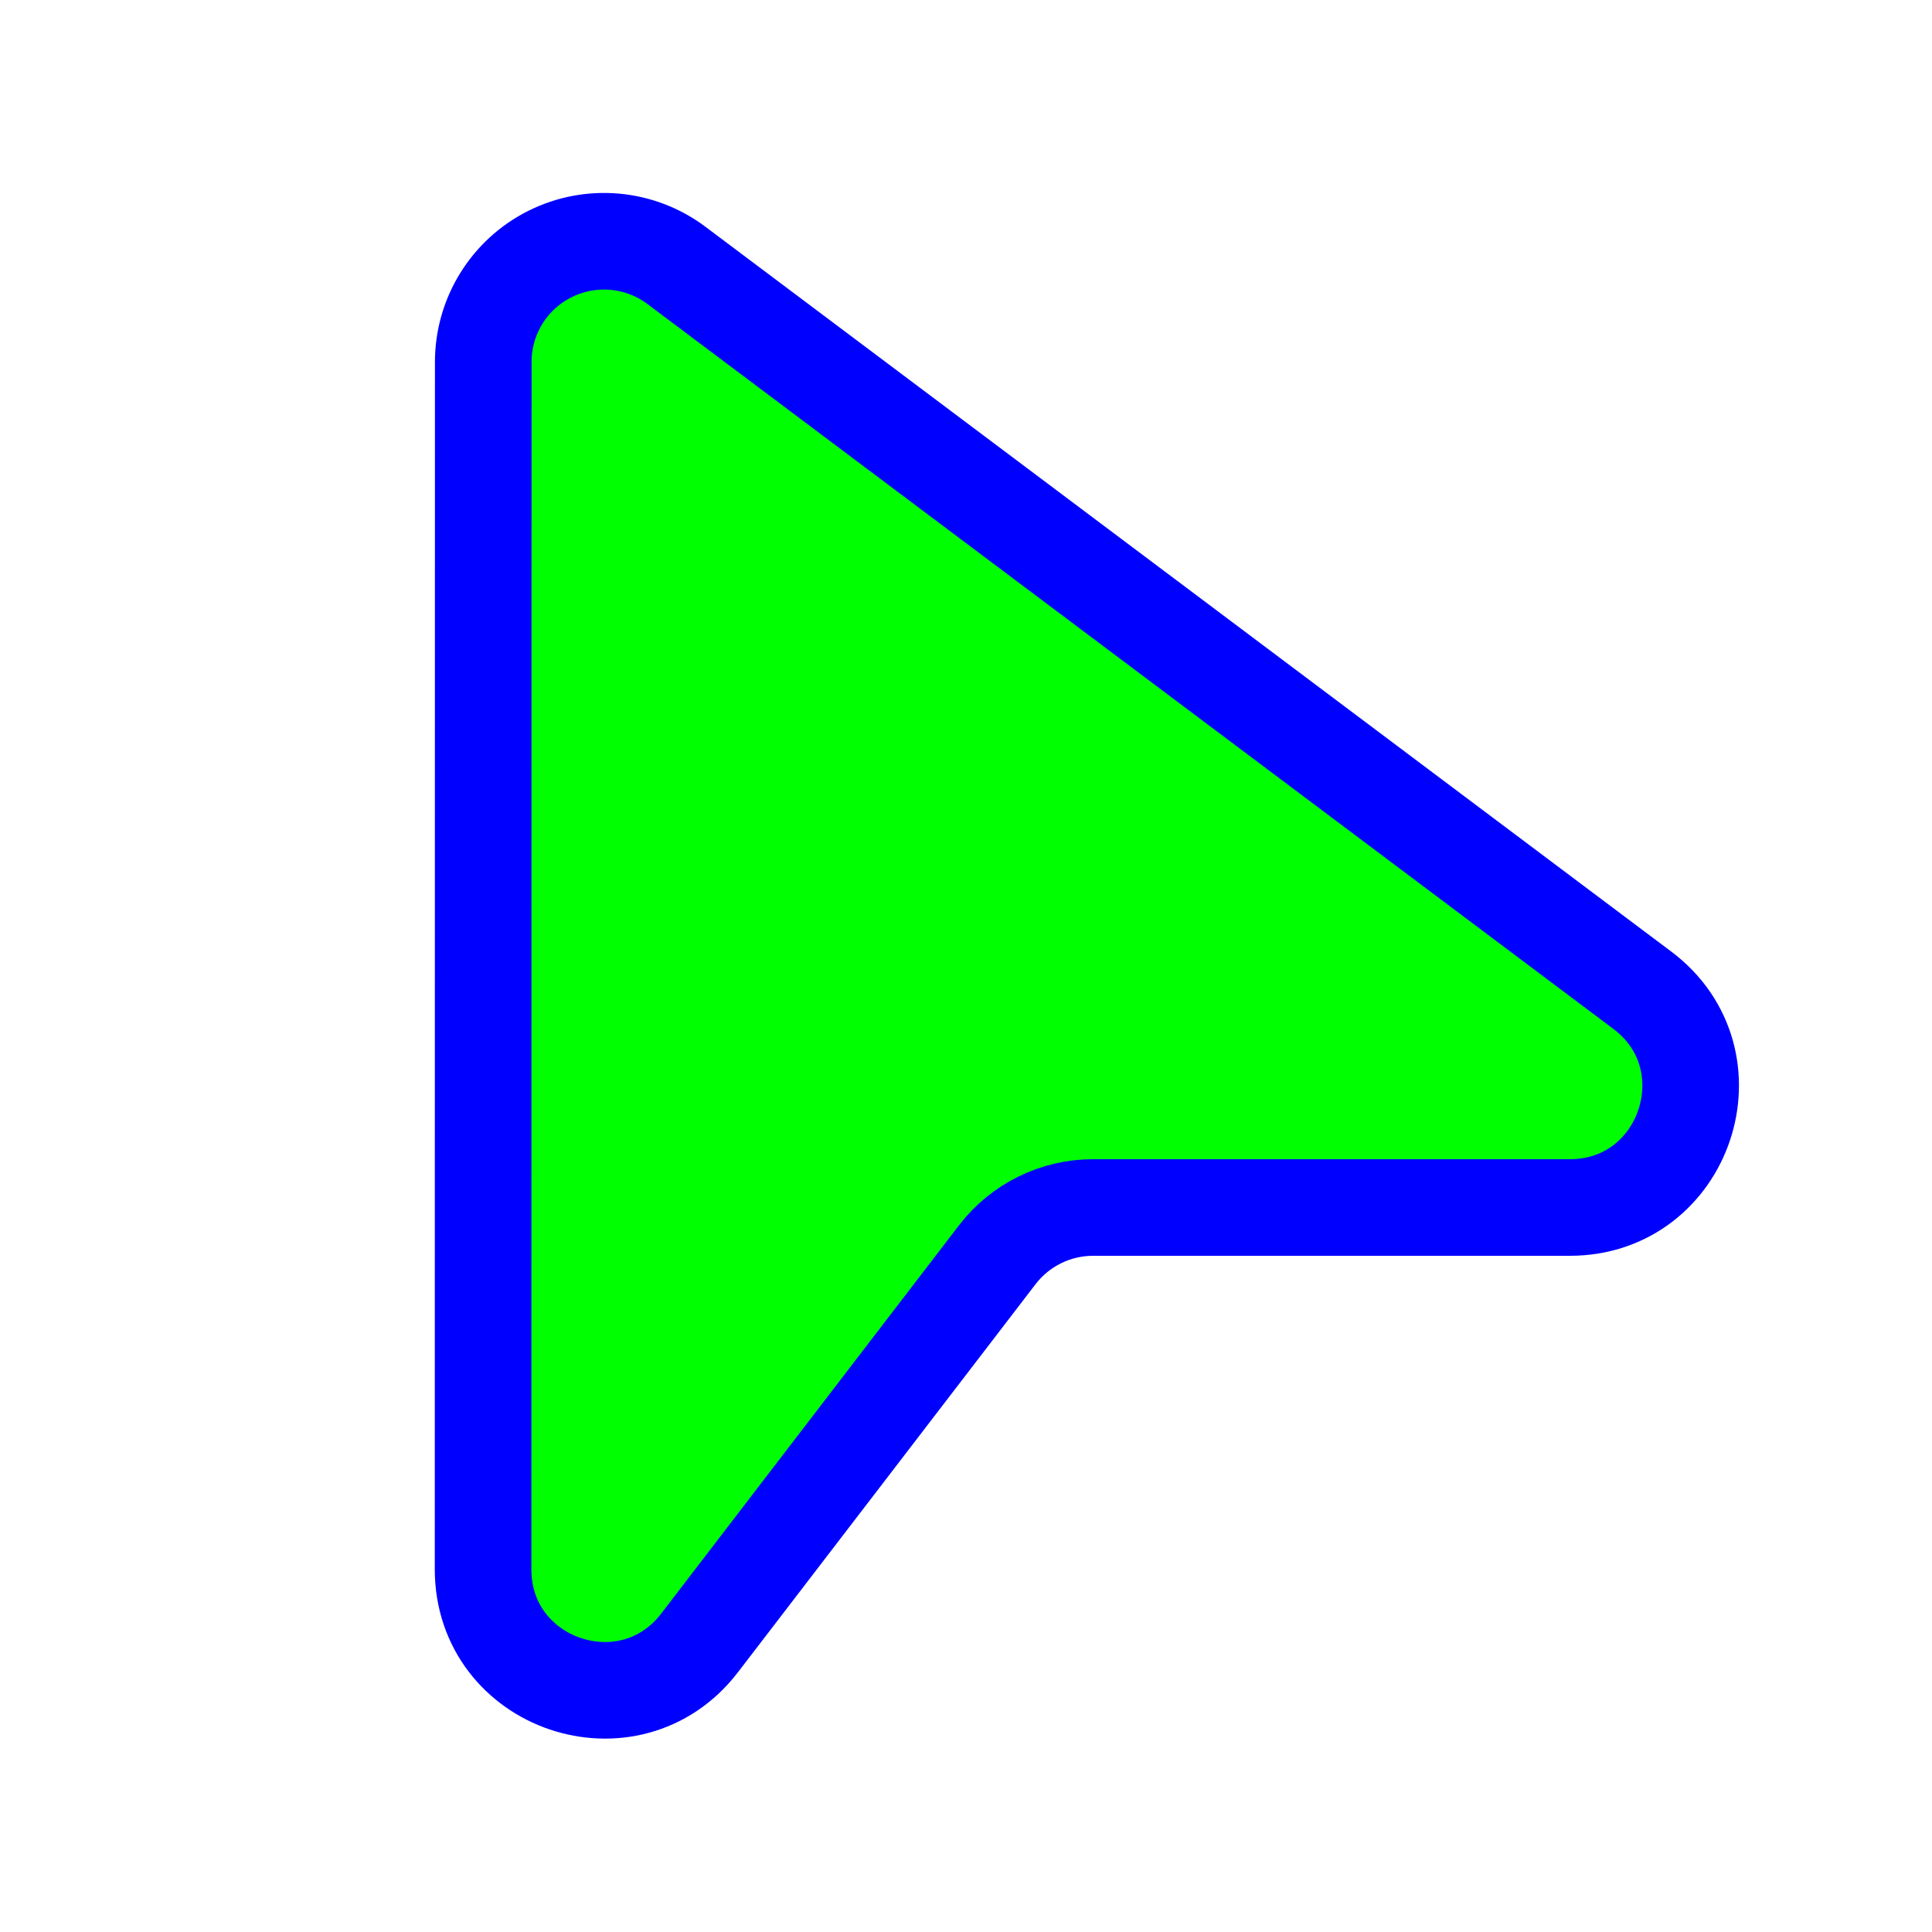
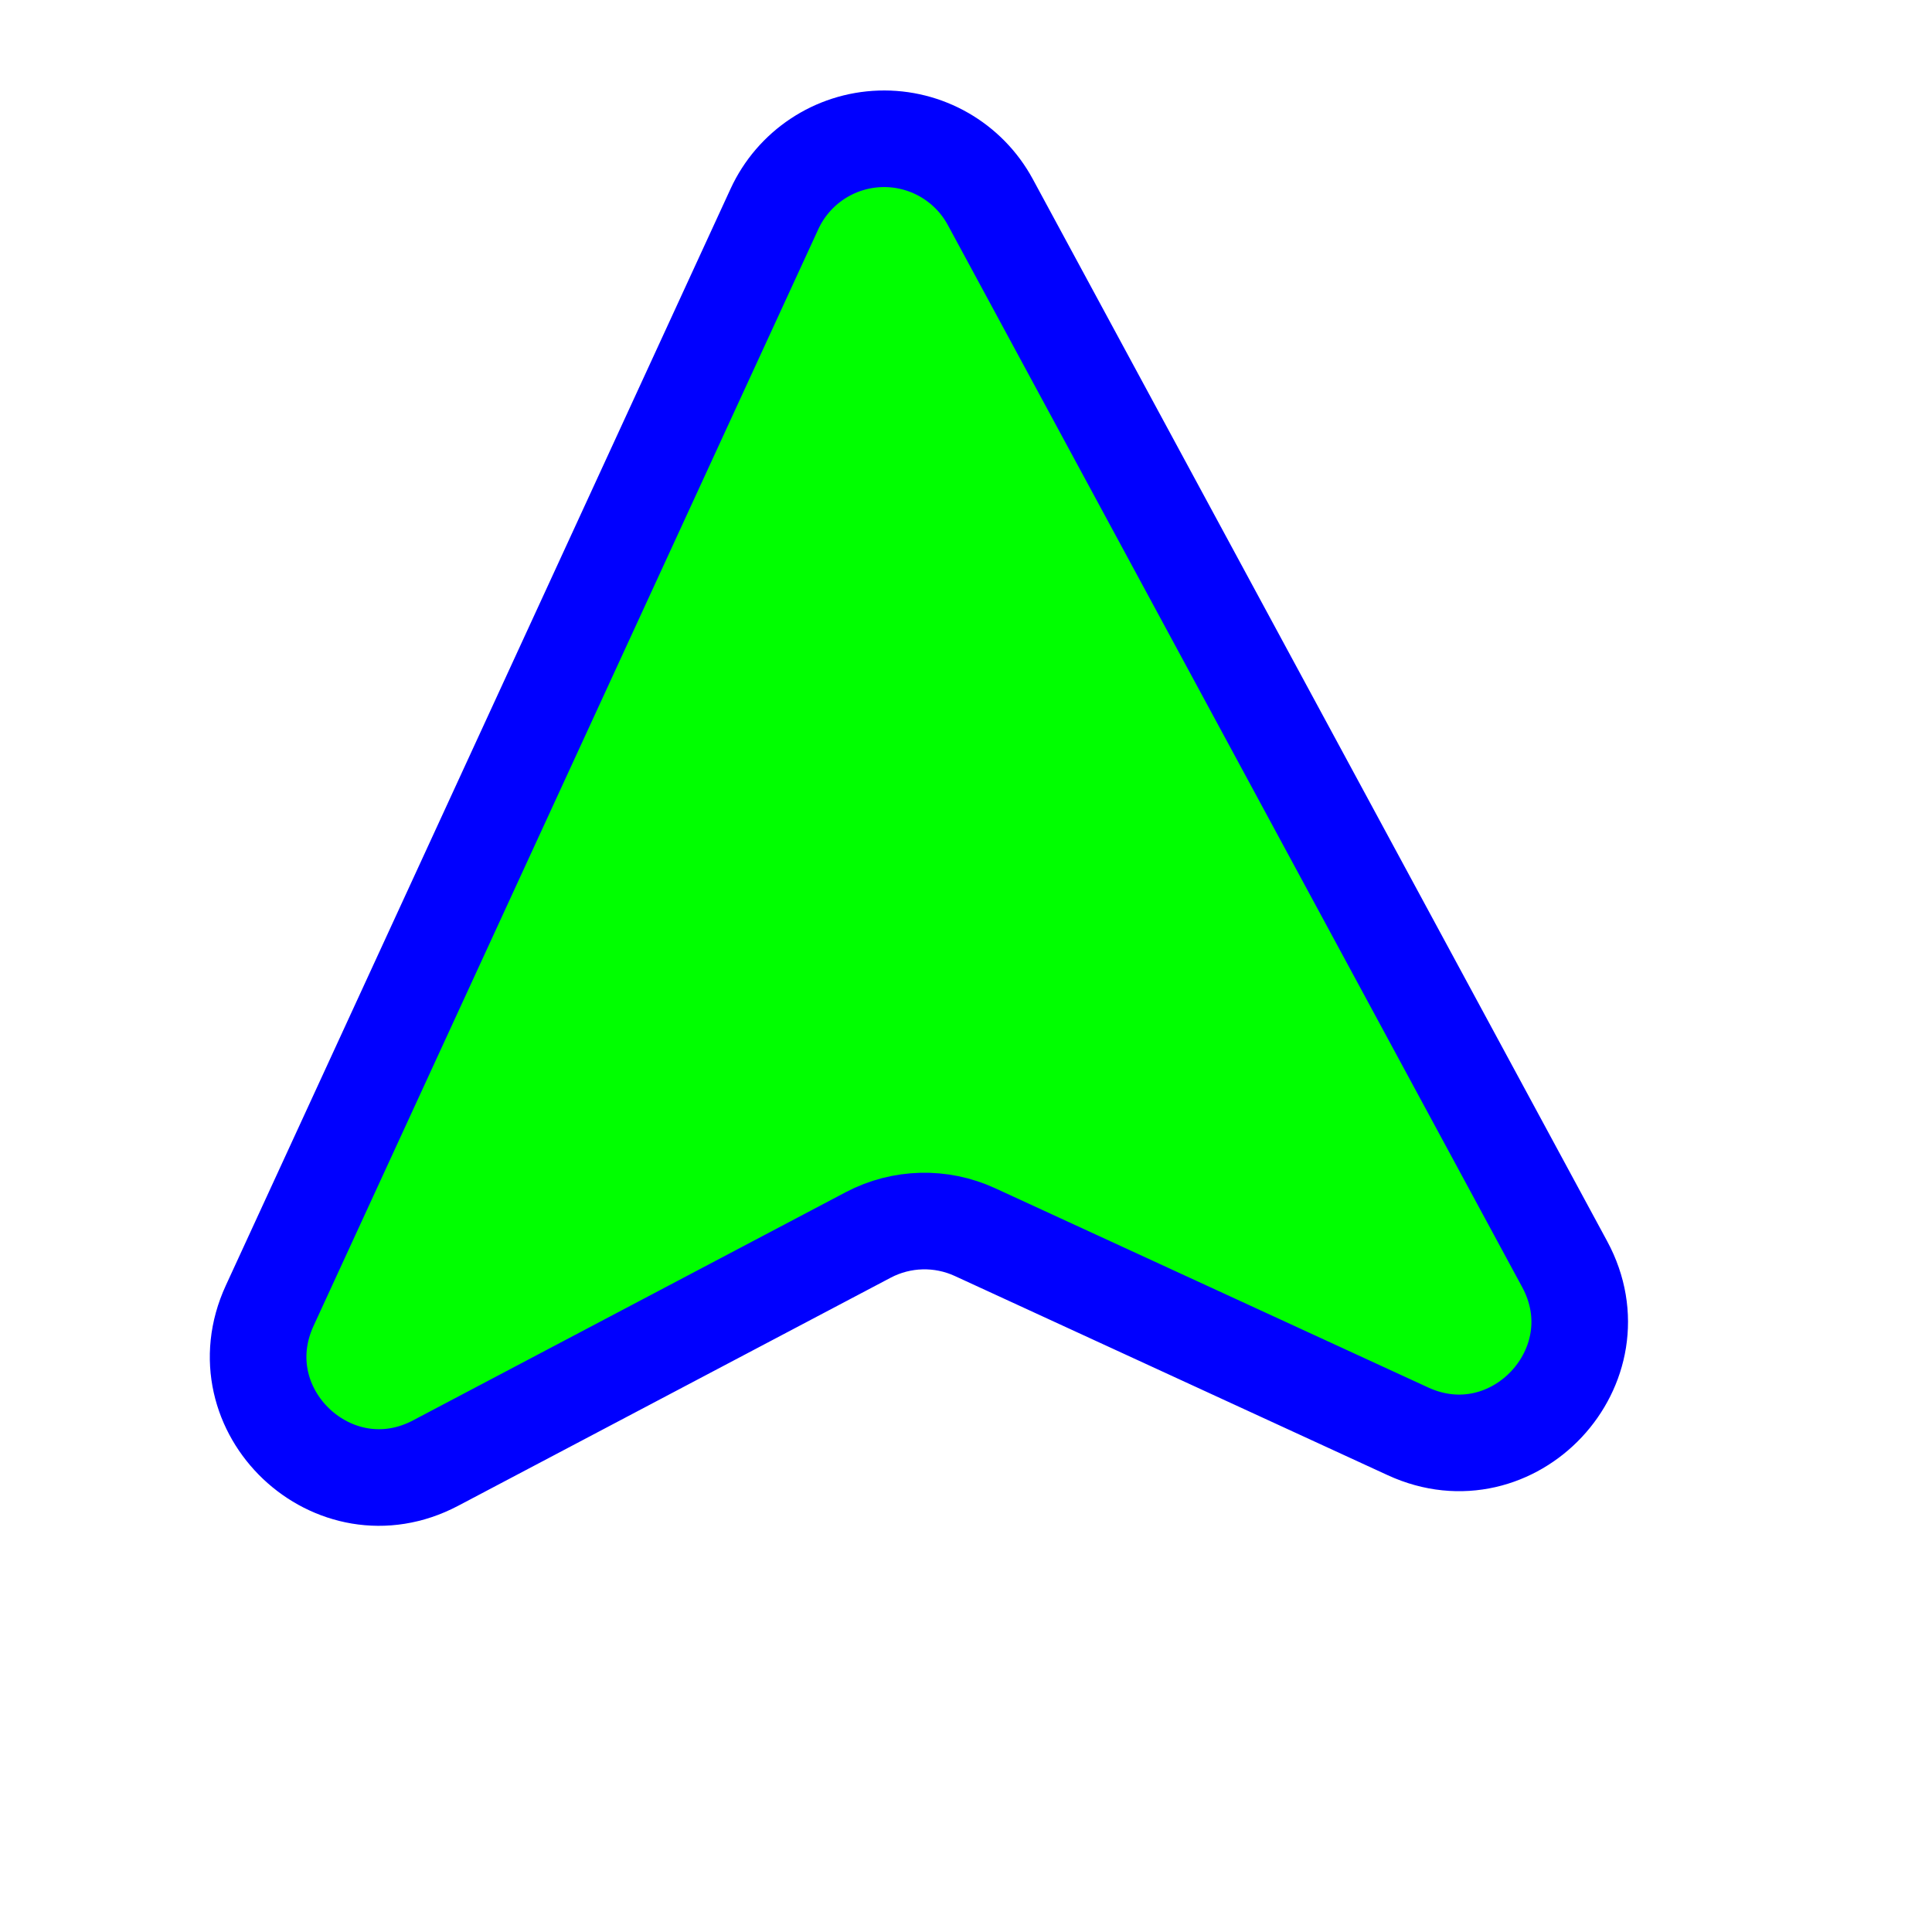
- <svg xmlns="http://www.w3.org/2000/svg" width="257" height="257" viewBox="0 0 24 24" version="1.1">
-   <path fill="#00FF00" stroke="#0000FF" stroke-width="1.2" stroke-linejoin="round" d="M6.003 4.497A1.5 1.5 0 0 1 8.403 3.297L20.4 12.3c1.152.864.54 2.7-.9 2.7h-5.921a1.5 1.5 0 0 0-1.189.585l-3.699 4.823c-.871 1.137-2.69.52-2.69-.914z" />
+ <svg xmlns="http://www.w3.org/2000/svg" width="257" height="257" viewBox="0 0 24 24" version="1.1" id="svg1">
+   <defs id="defs1" />
+   <path fill="#00ff00" stroke="#0000ff" stroke-width="1.2" stroke-linejoin="round" d="m 9.62,2.597 a 1.5,1.5 0 0 1 2.682,-0.087 l 7.135,13.194 c 0.685,1.266 -0.638,2.679 -1.946,2.077 l -5.379,-2.475 a 1.5,1.5 0 0 0 -1.325,0.034 L 5.411,18.175 C 4.145,18.843 2.75,17.523 3.35,16.22 Z" id="path1" />
</svg>
